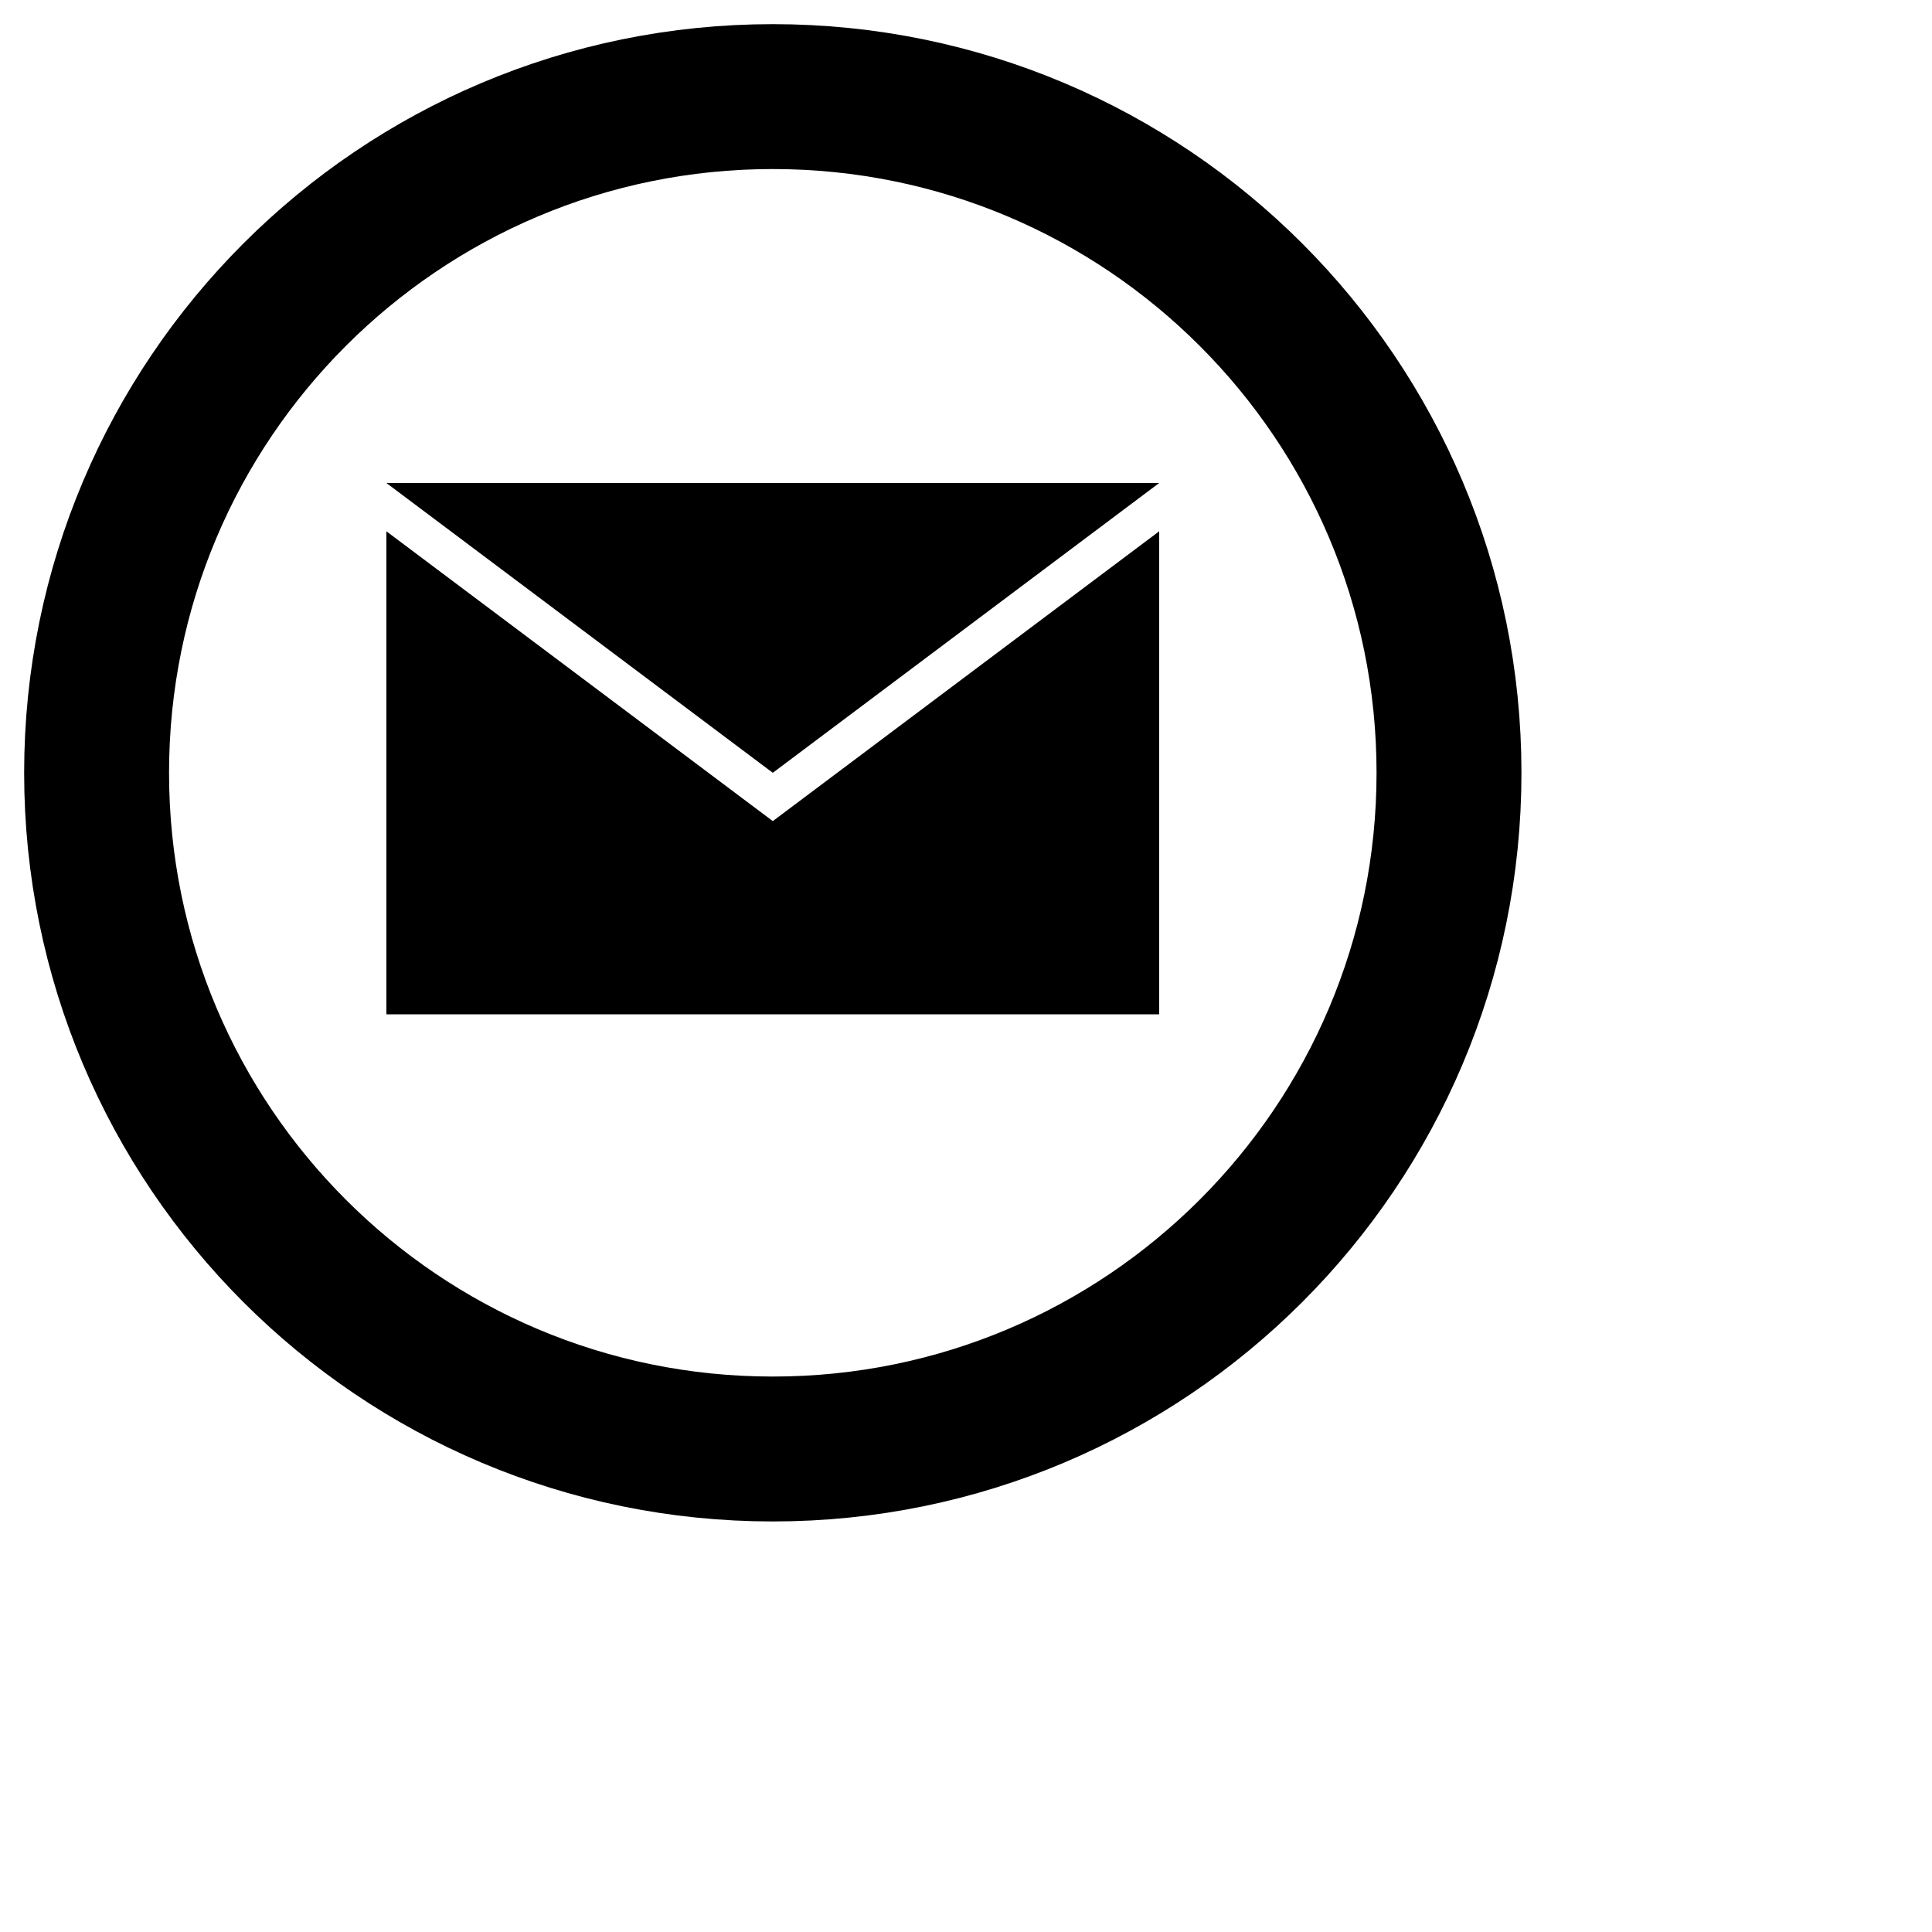
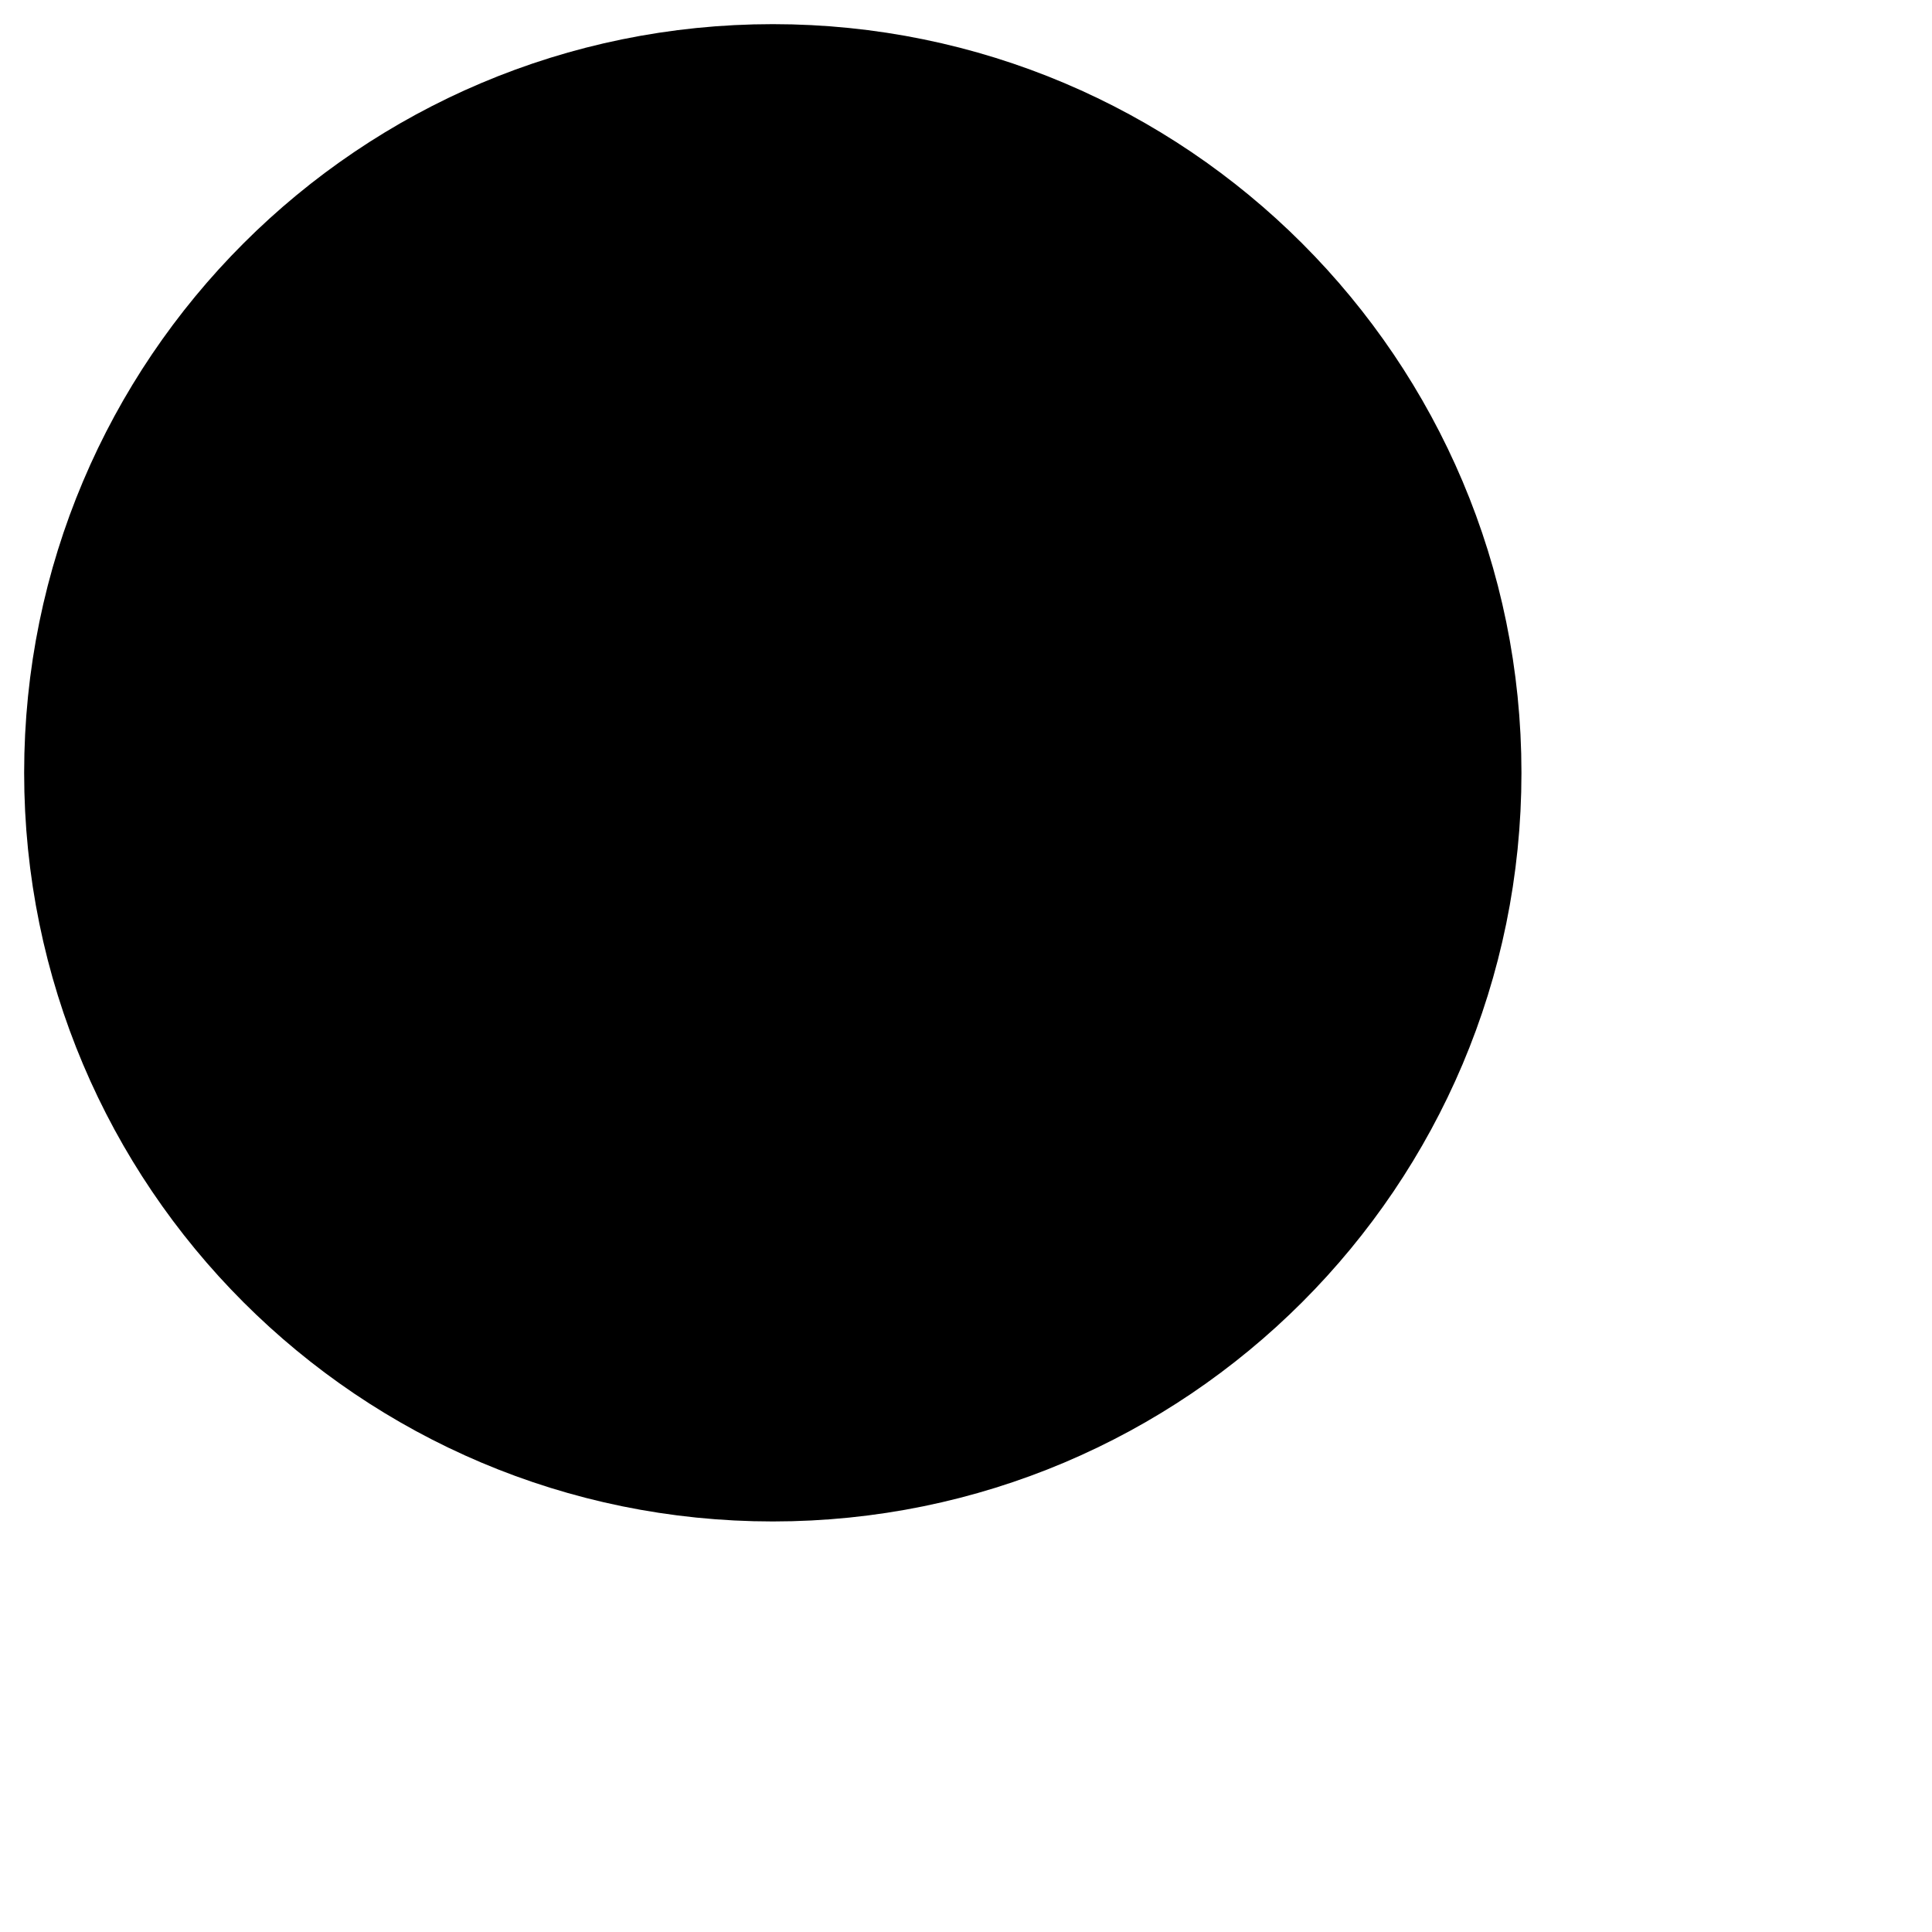
<svg xmlns="http://www.w3.org/2000/svg" xmlns:ns1="http://www.b3mn.org/oryx" width="40" height="40" version="1.0">
  <defs />
  <ns1:magnets>
    <ns1:magnet ns1:cx="16" ns1:cy="16" ns1:default="yes" />
  </ns1:magnets>
  <g pointer-events="fill">
    <defs>
-       <radialGradient id="background" cx="10%" cy="10%" r="100%" fx="10%" fy="10%">
-         <stop offset="0%" stop-color="#ffffff" stop-opacity="1" />
-         <stop id="fill_el" offset="100%" stop-color="#ffffff" stop-opacity="1" />
+       <radialGradient id="background">
+         <stop id="fill_el" />
      </radialGradient>
    </defs>
    <circle id="bg_frame" cx="16" cy="16" r="14" stroke="black" fill="url(#background) white" stroke-width="3" />
    <path id="path1" stroke="none" fill="black" stroke-width="1" d="M8,11 L8,21 L24,21 L24,11 L16,17z" />
    <path id="path2" stroke="none" fill="black" stroke-width="1" d="M8,10 L16,16 L24 10z" />
    <text font-size="11" id="text_name" x="16" y="32" ns1:align="top center" stroke="black" />
  </g>
</svg>
